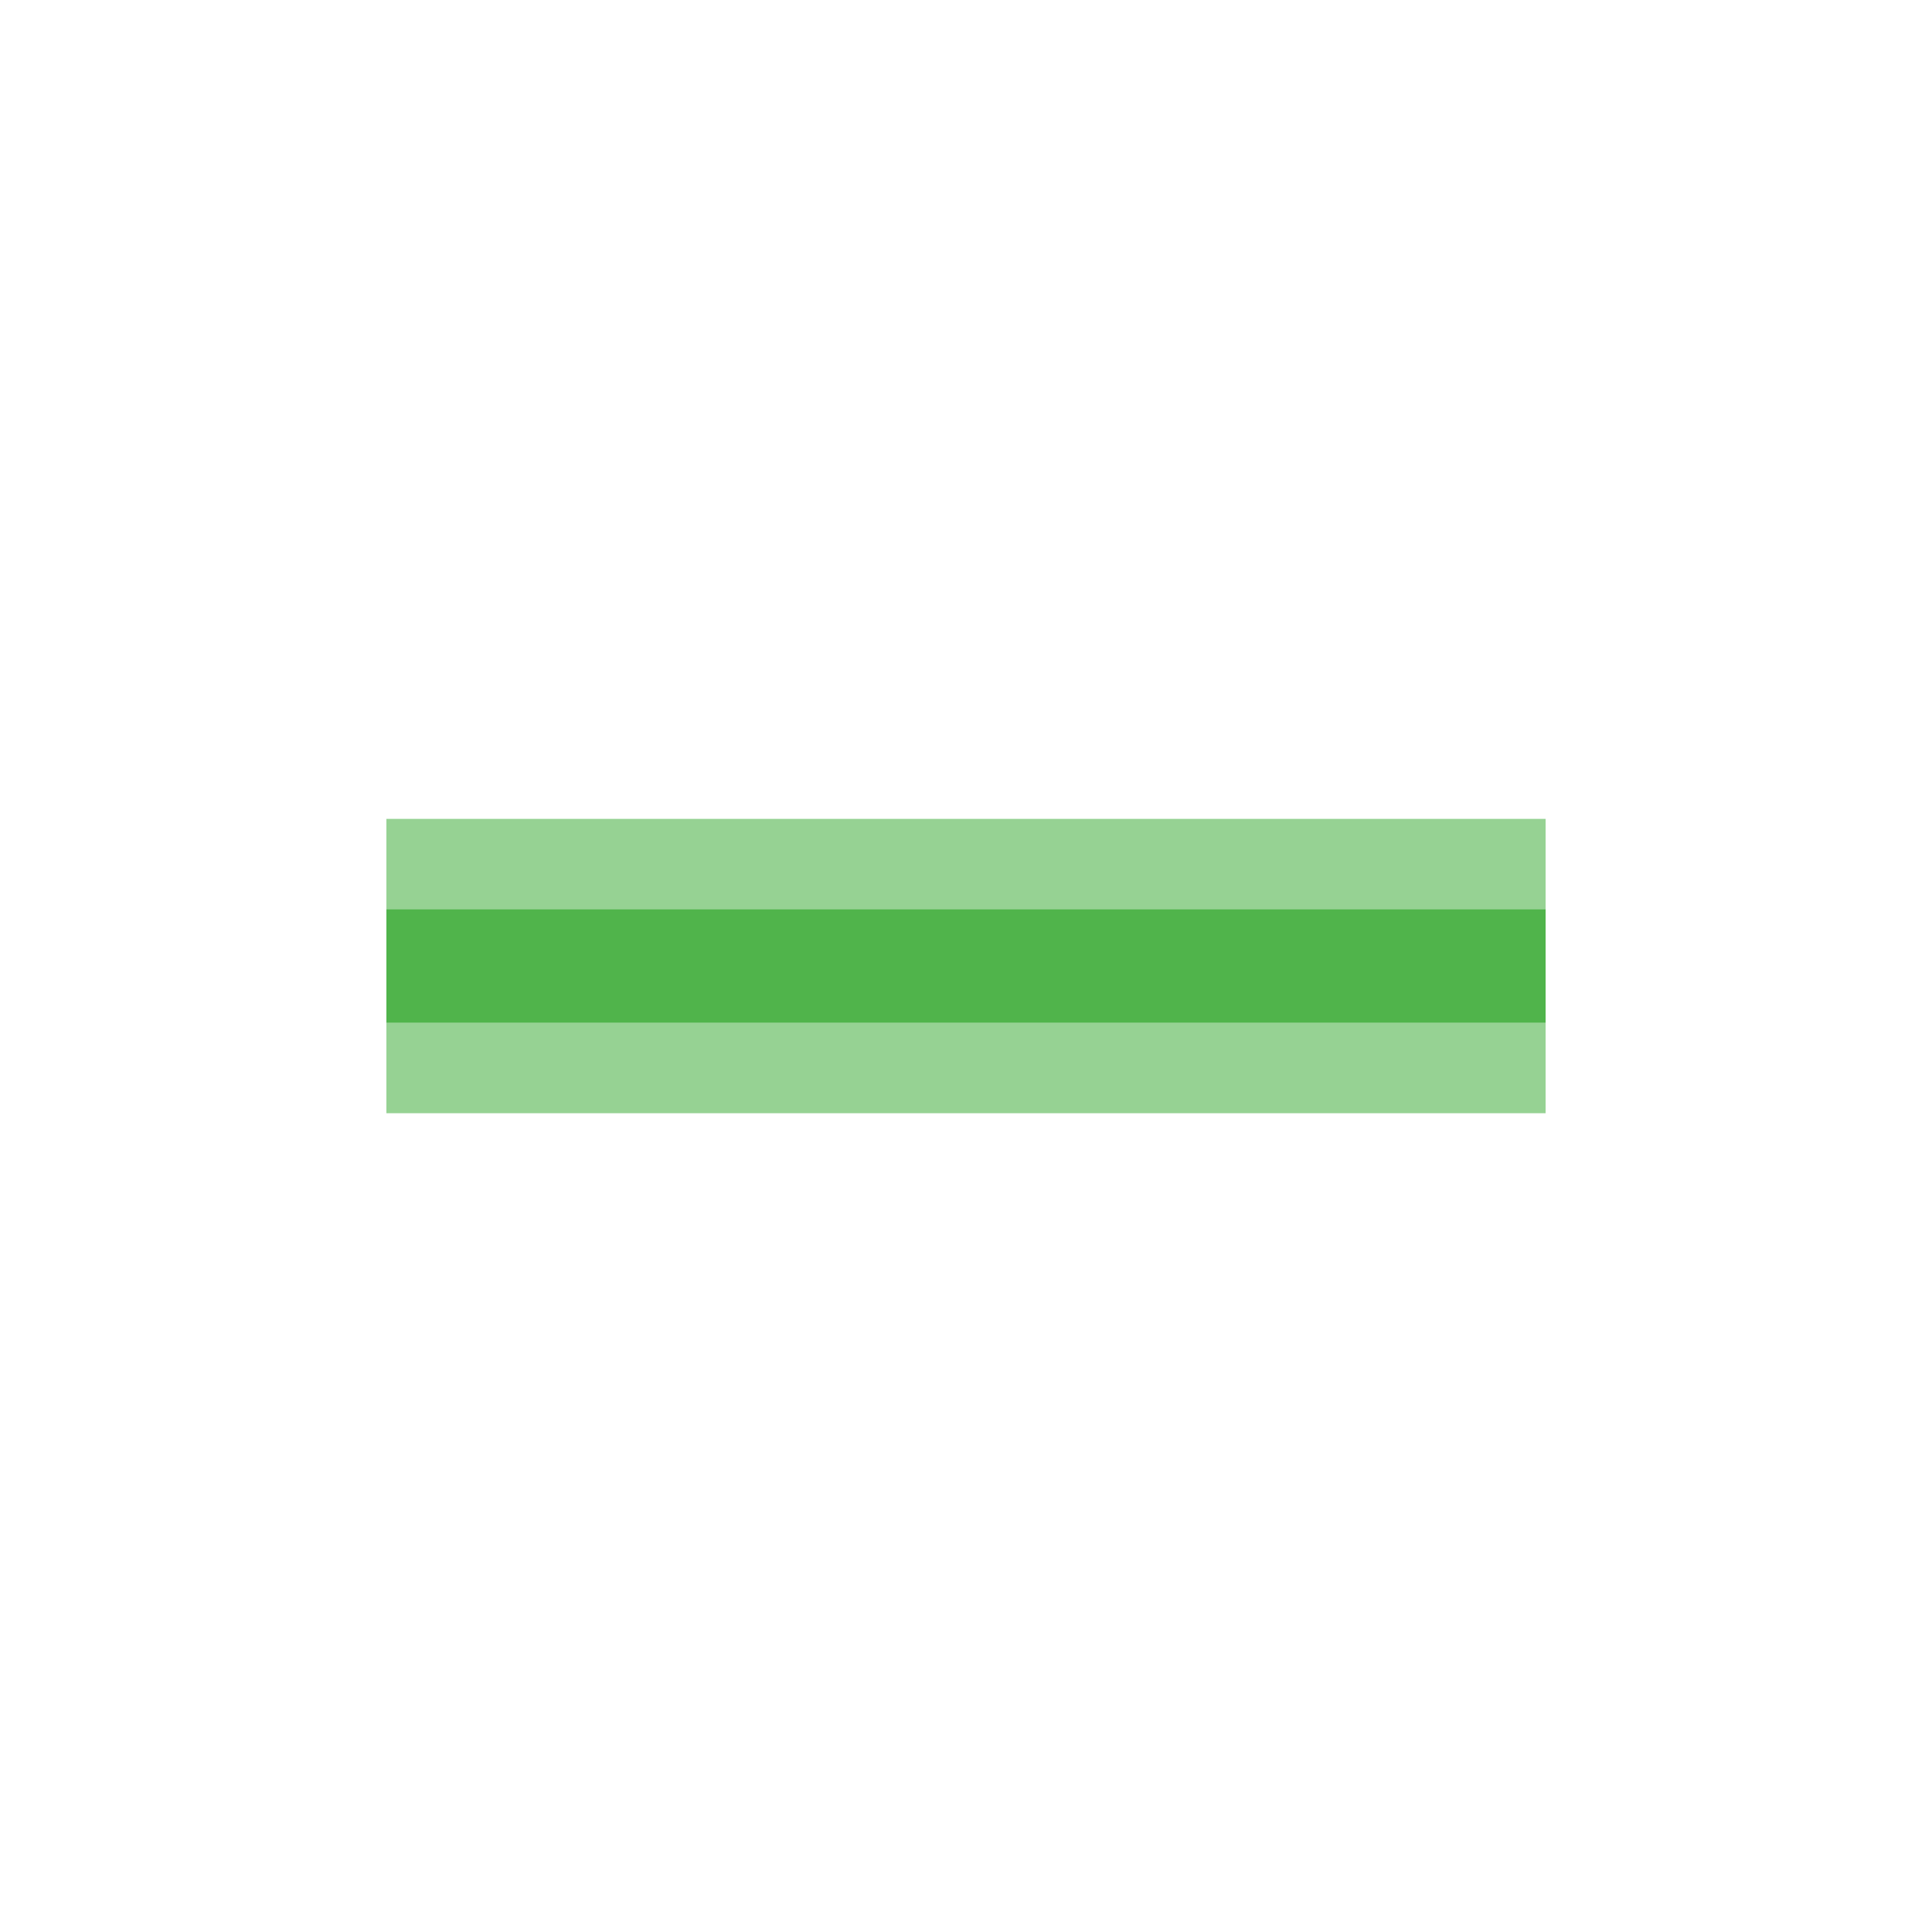
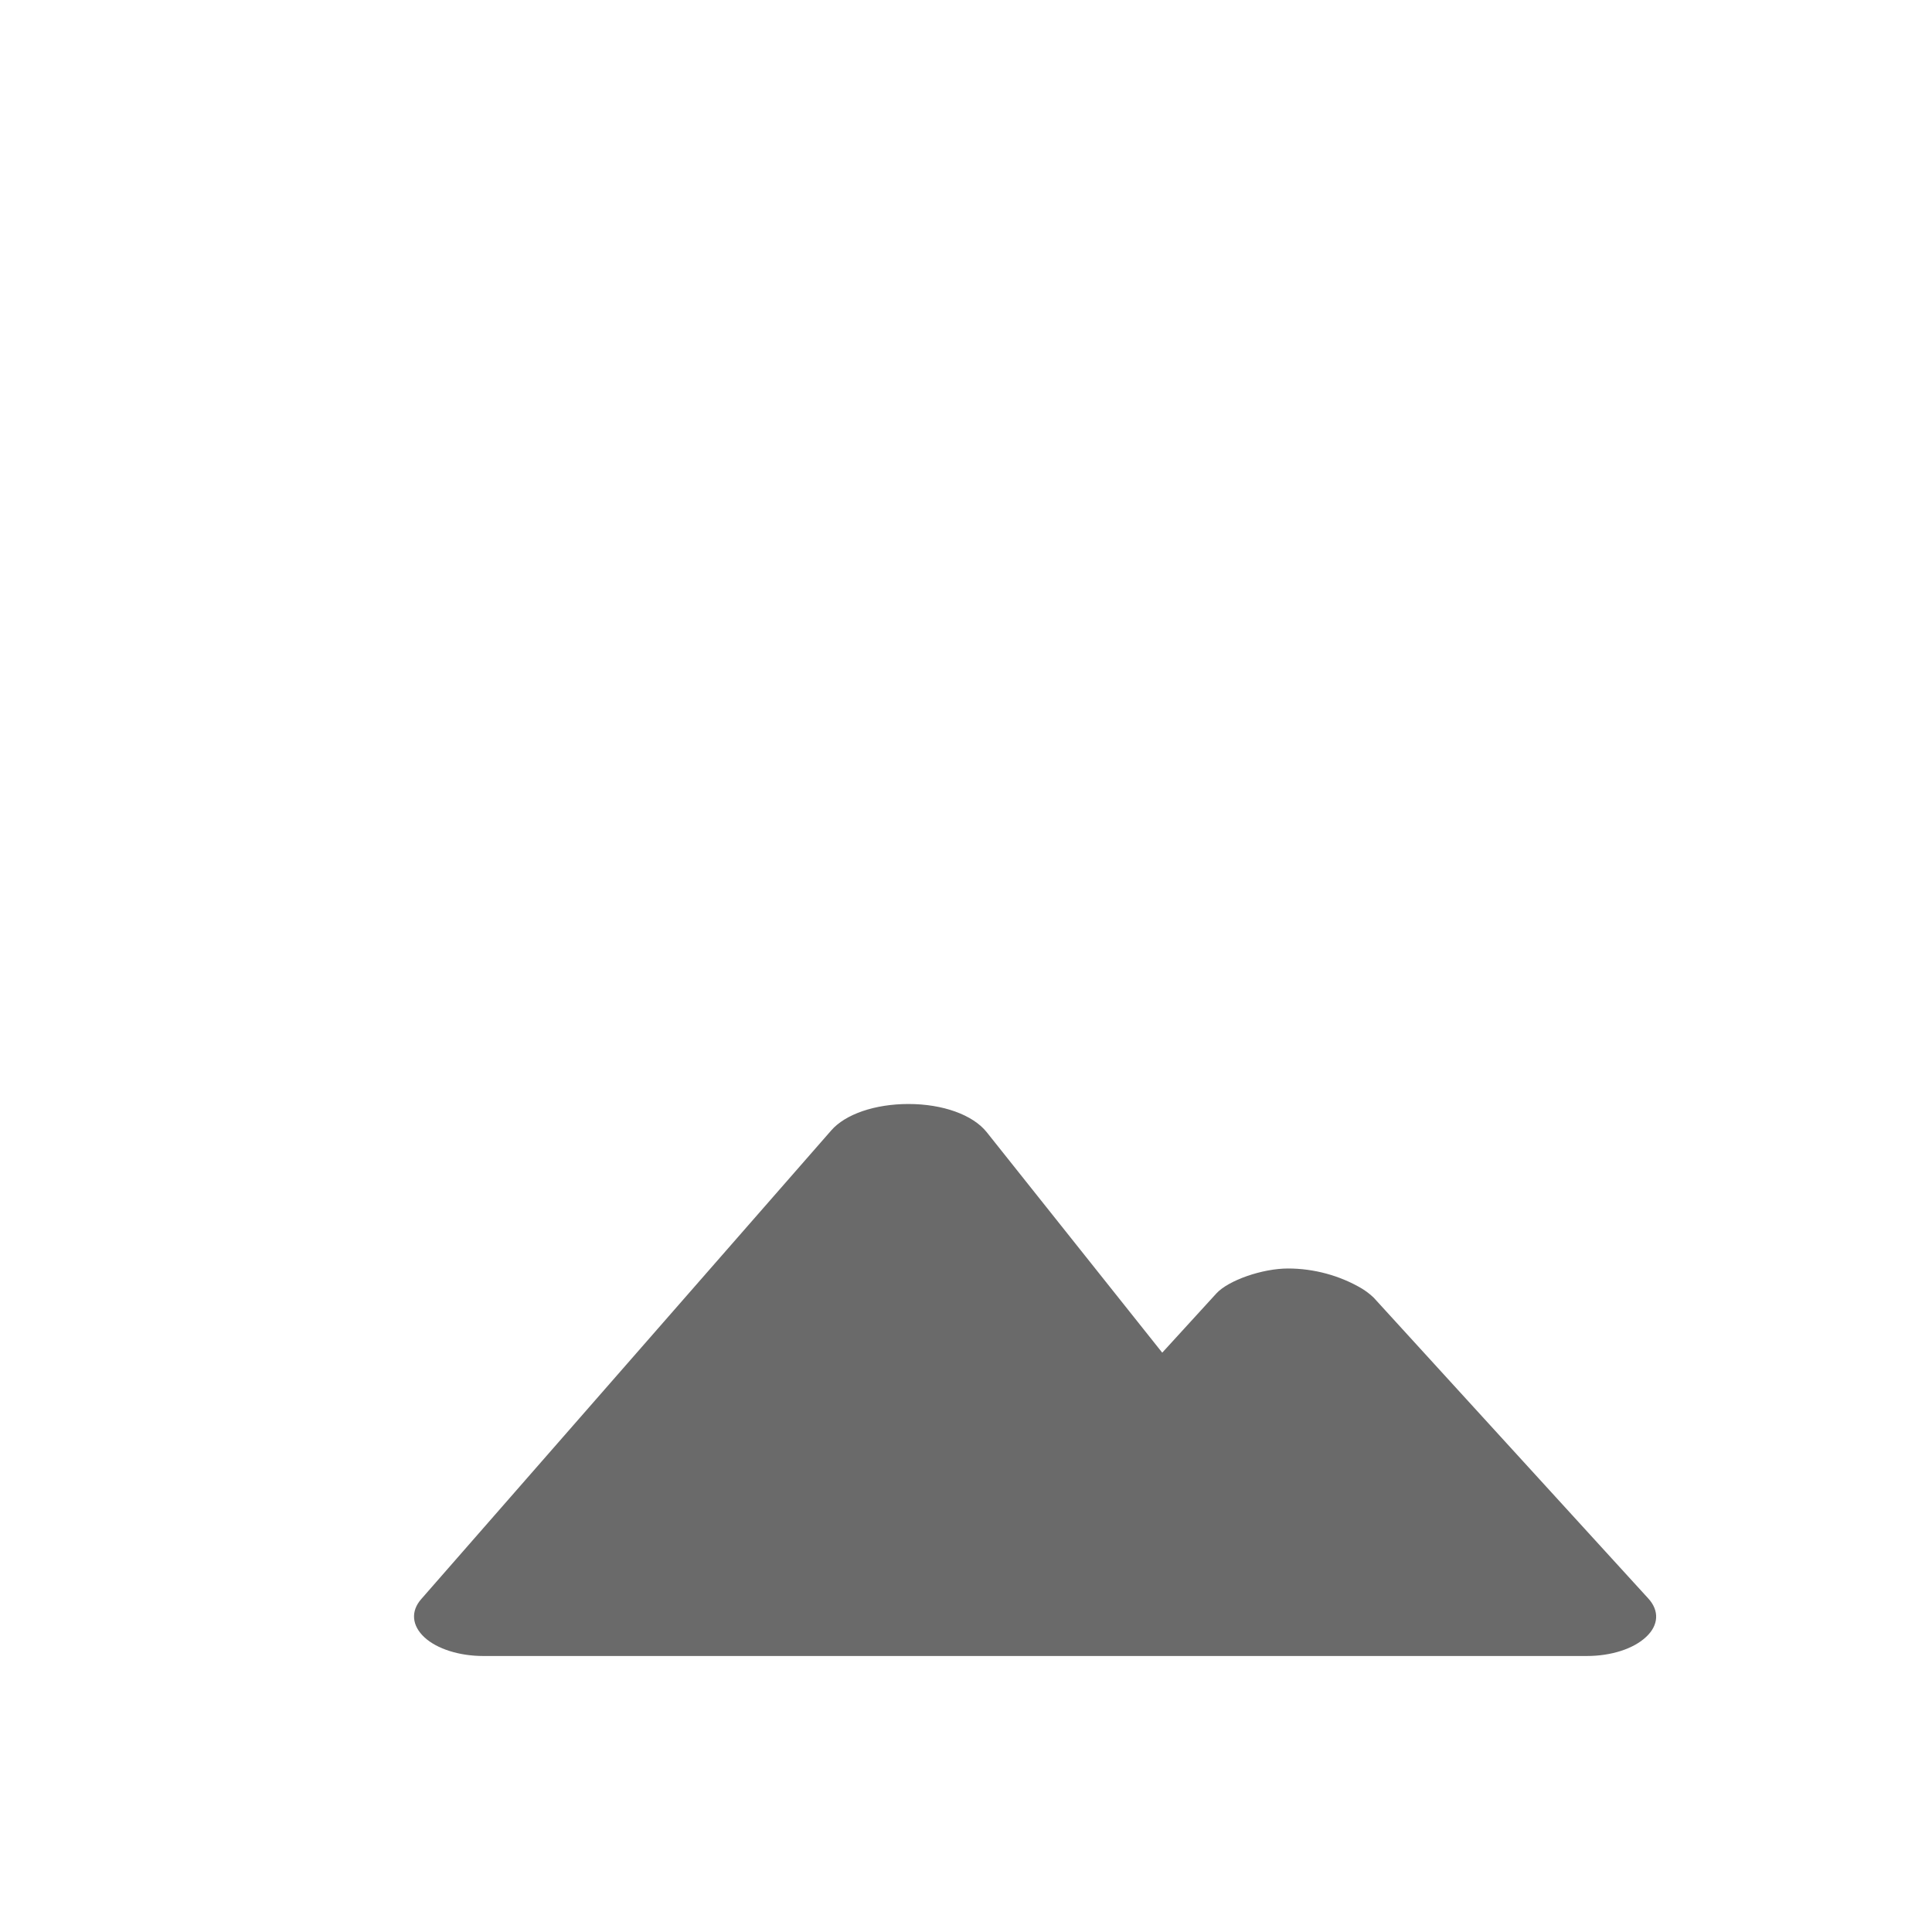
- <svg xmlns="http://www.w3.org/2000/svg" version="1.1" id="Layer_1" x="0px" y="0px" width="20px" height="20px" viewBox="0 0 20 20" enable-background="new 0 0 20 20" xml:space="preserve">
-   <g>
-     <rect x="4" y="8.477" opacity="0.6" fill="#50B44B" width="12" height="3.047" />
-     <rect x="4" y="9.414" fill="#50B44B" width="12" height="1.172" />
-   </g>
+ <svg xmlns="http://www.w3.org/2000/svg" version="1.1" id="Layer_1" x="0px" y="0px" width="14" height="14" viewBox="0 0 14 14" enable-background="new 0 0 16 12" xml:space="preserve">
+   <defs id="defs7" />
+   <path d="m 11.928,11.862 c -0.091,0.086 -0.253,0.138 -0.429,0.138 H 3.502 c -0.173,0 -0.335,-0.051 -0.426,-0.135 -0.092,-0.085 -0.101,-0.19 -0.023,-0.278 l 2.97,-3.395 c 0.102,-0.118 0.317,-0.192 0.56,-0.192 0.249,0 0.466,0.078 0.567,0.204 l 1.272,1.598 0.393,-0.43 c 0.087,-0.094 0.331,-0.18 0.519,-0.18 0.187,0 0.375,0.051 0.534,0.145 0.034,0.021 0.062,0.043 0.087,0.067 l 1.989,2.179 c 0.081,0.088 0.076,0.194 -0.016,0.279 z" id="path3" style="fill:#6a6a6a" />
</svg>
